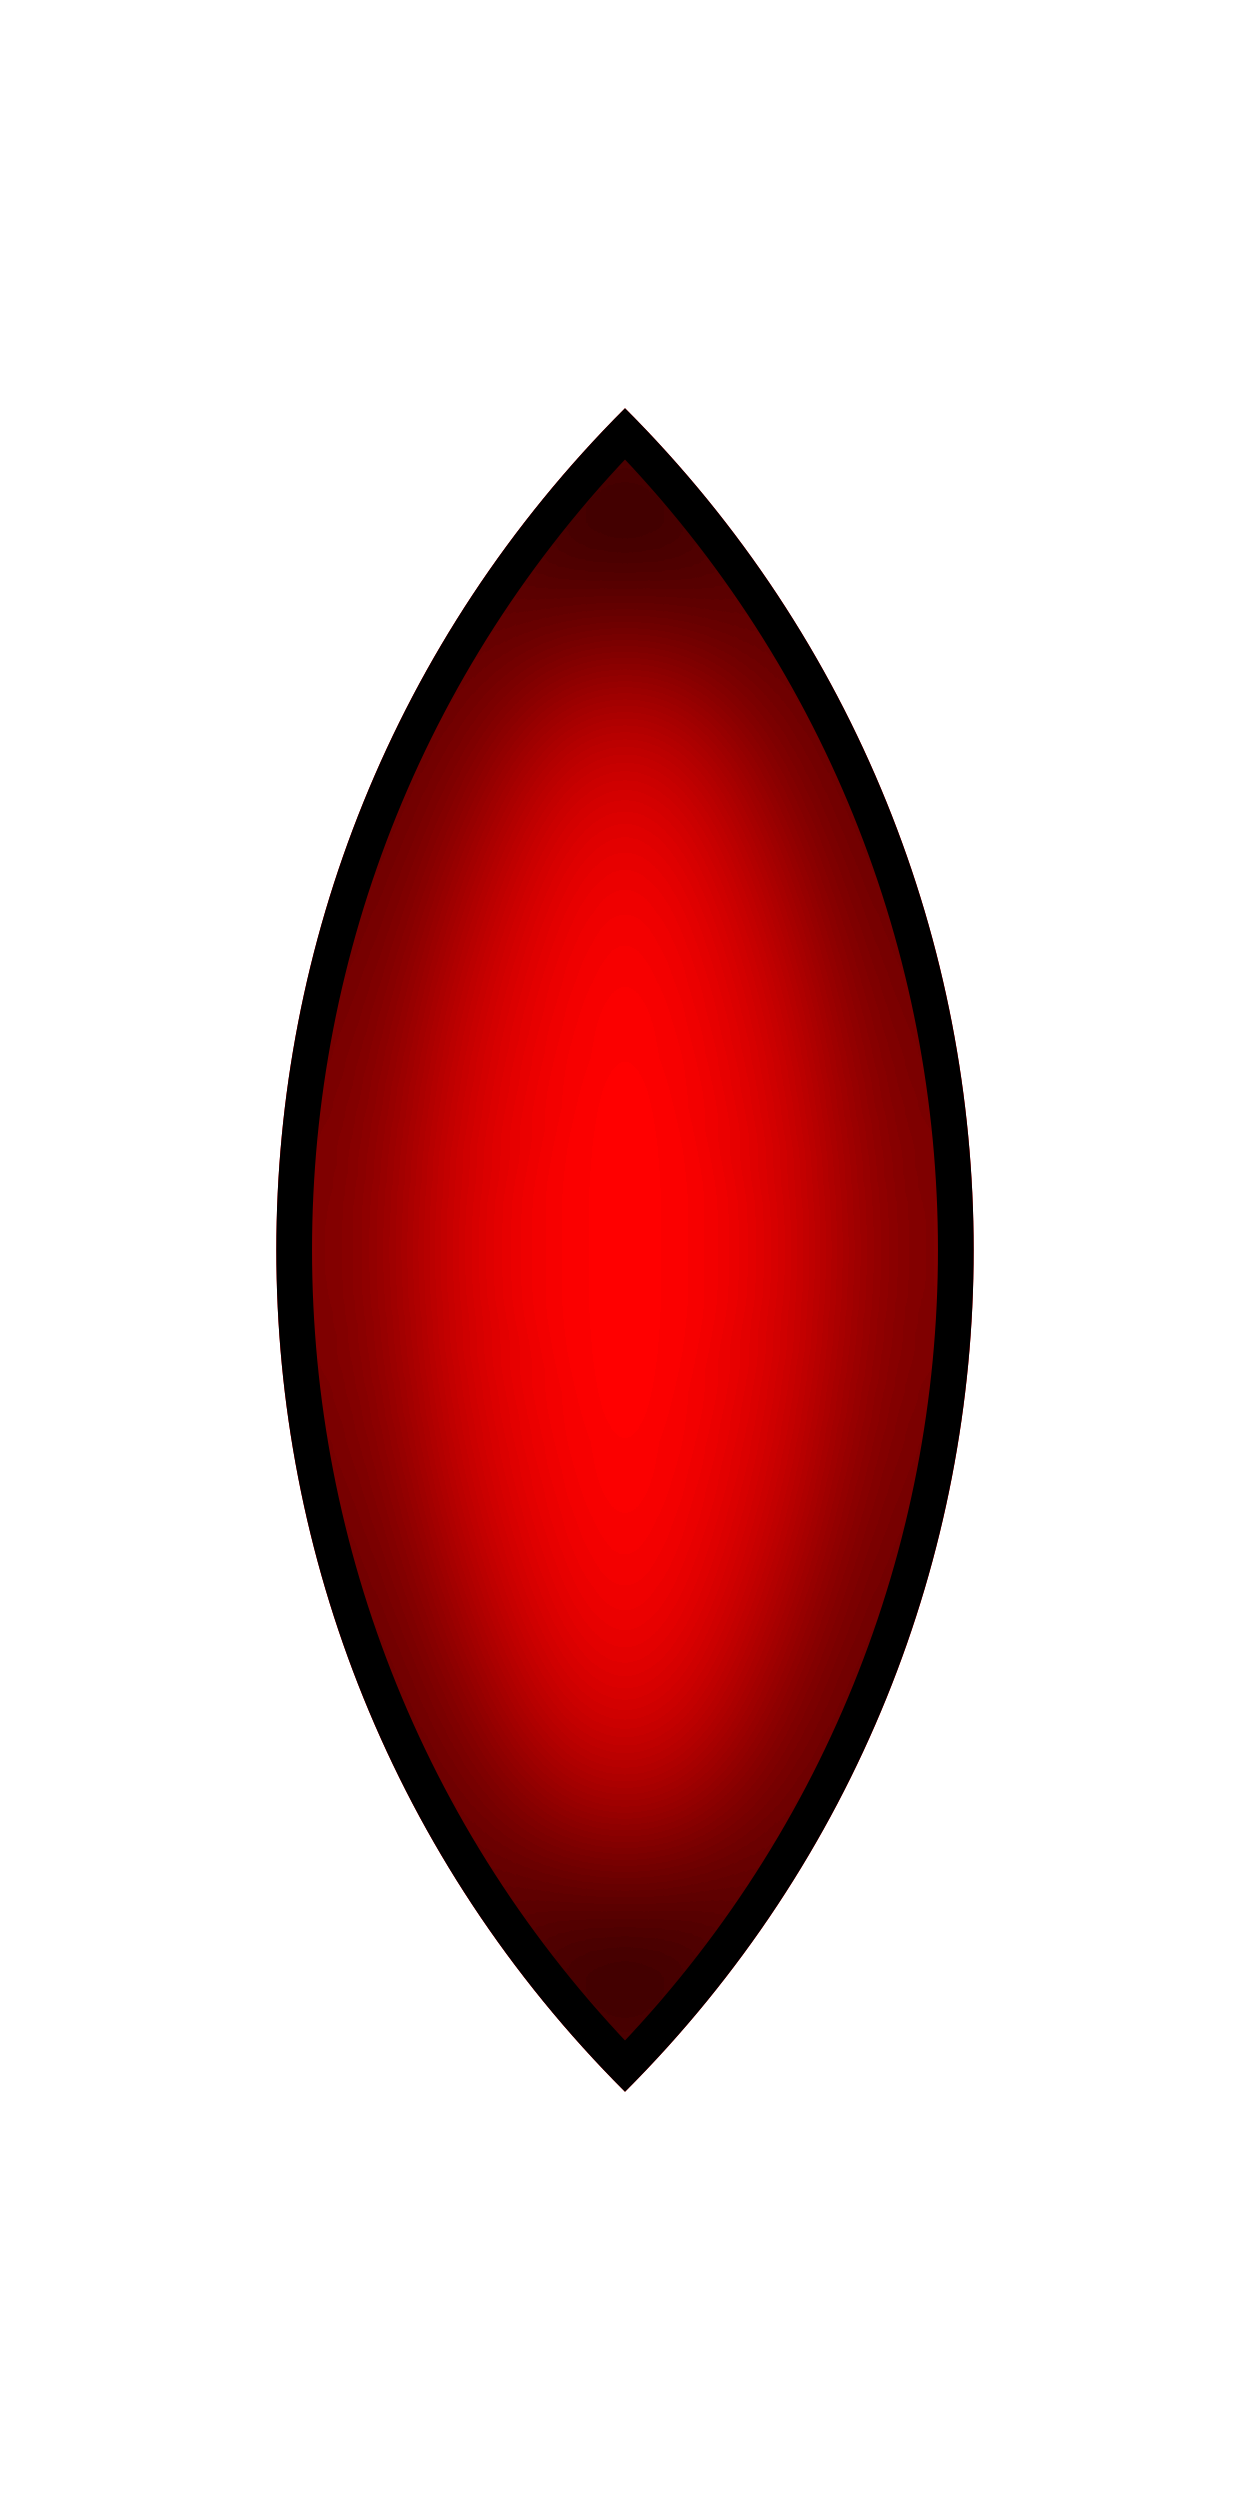
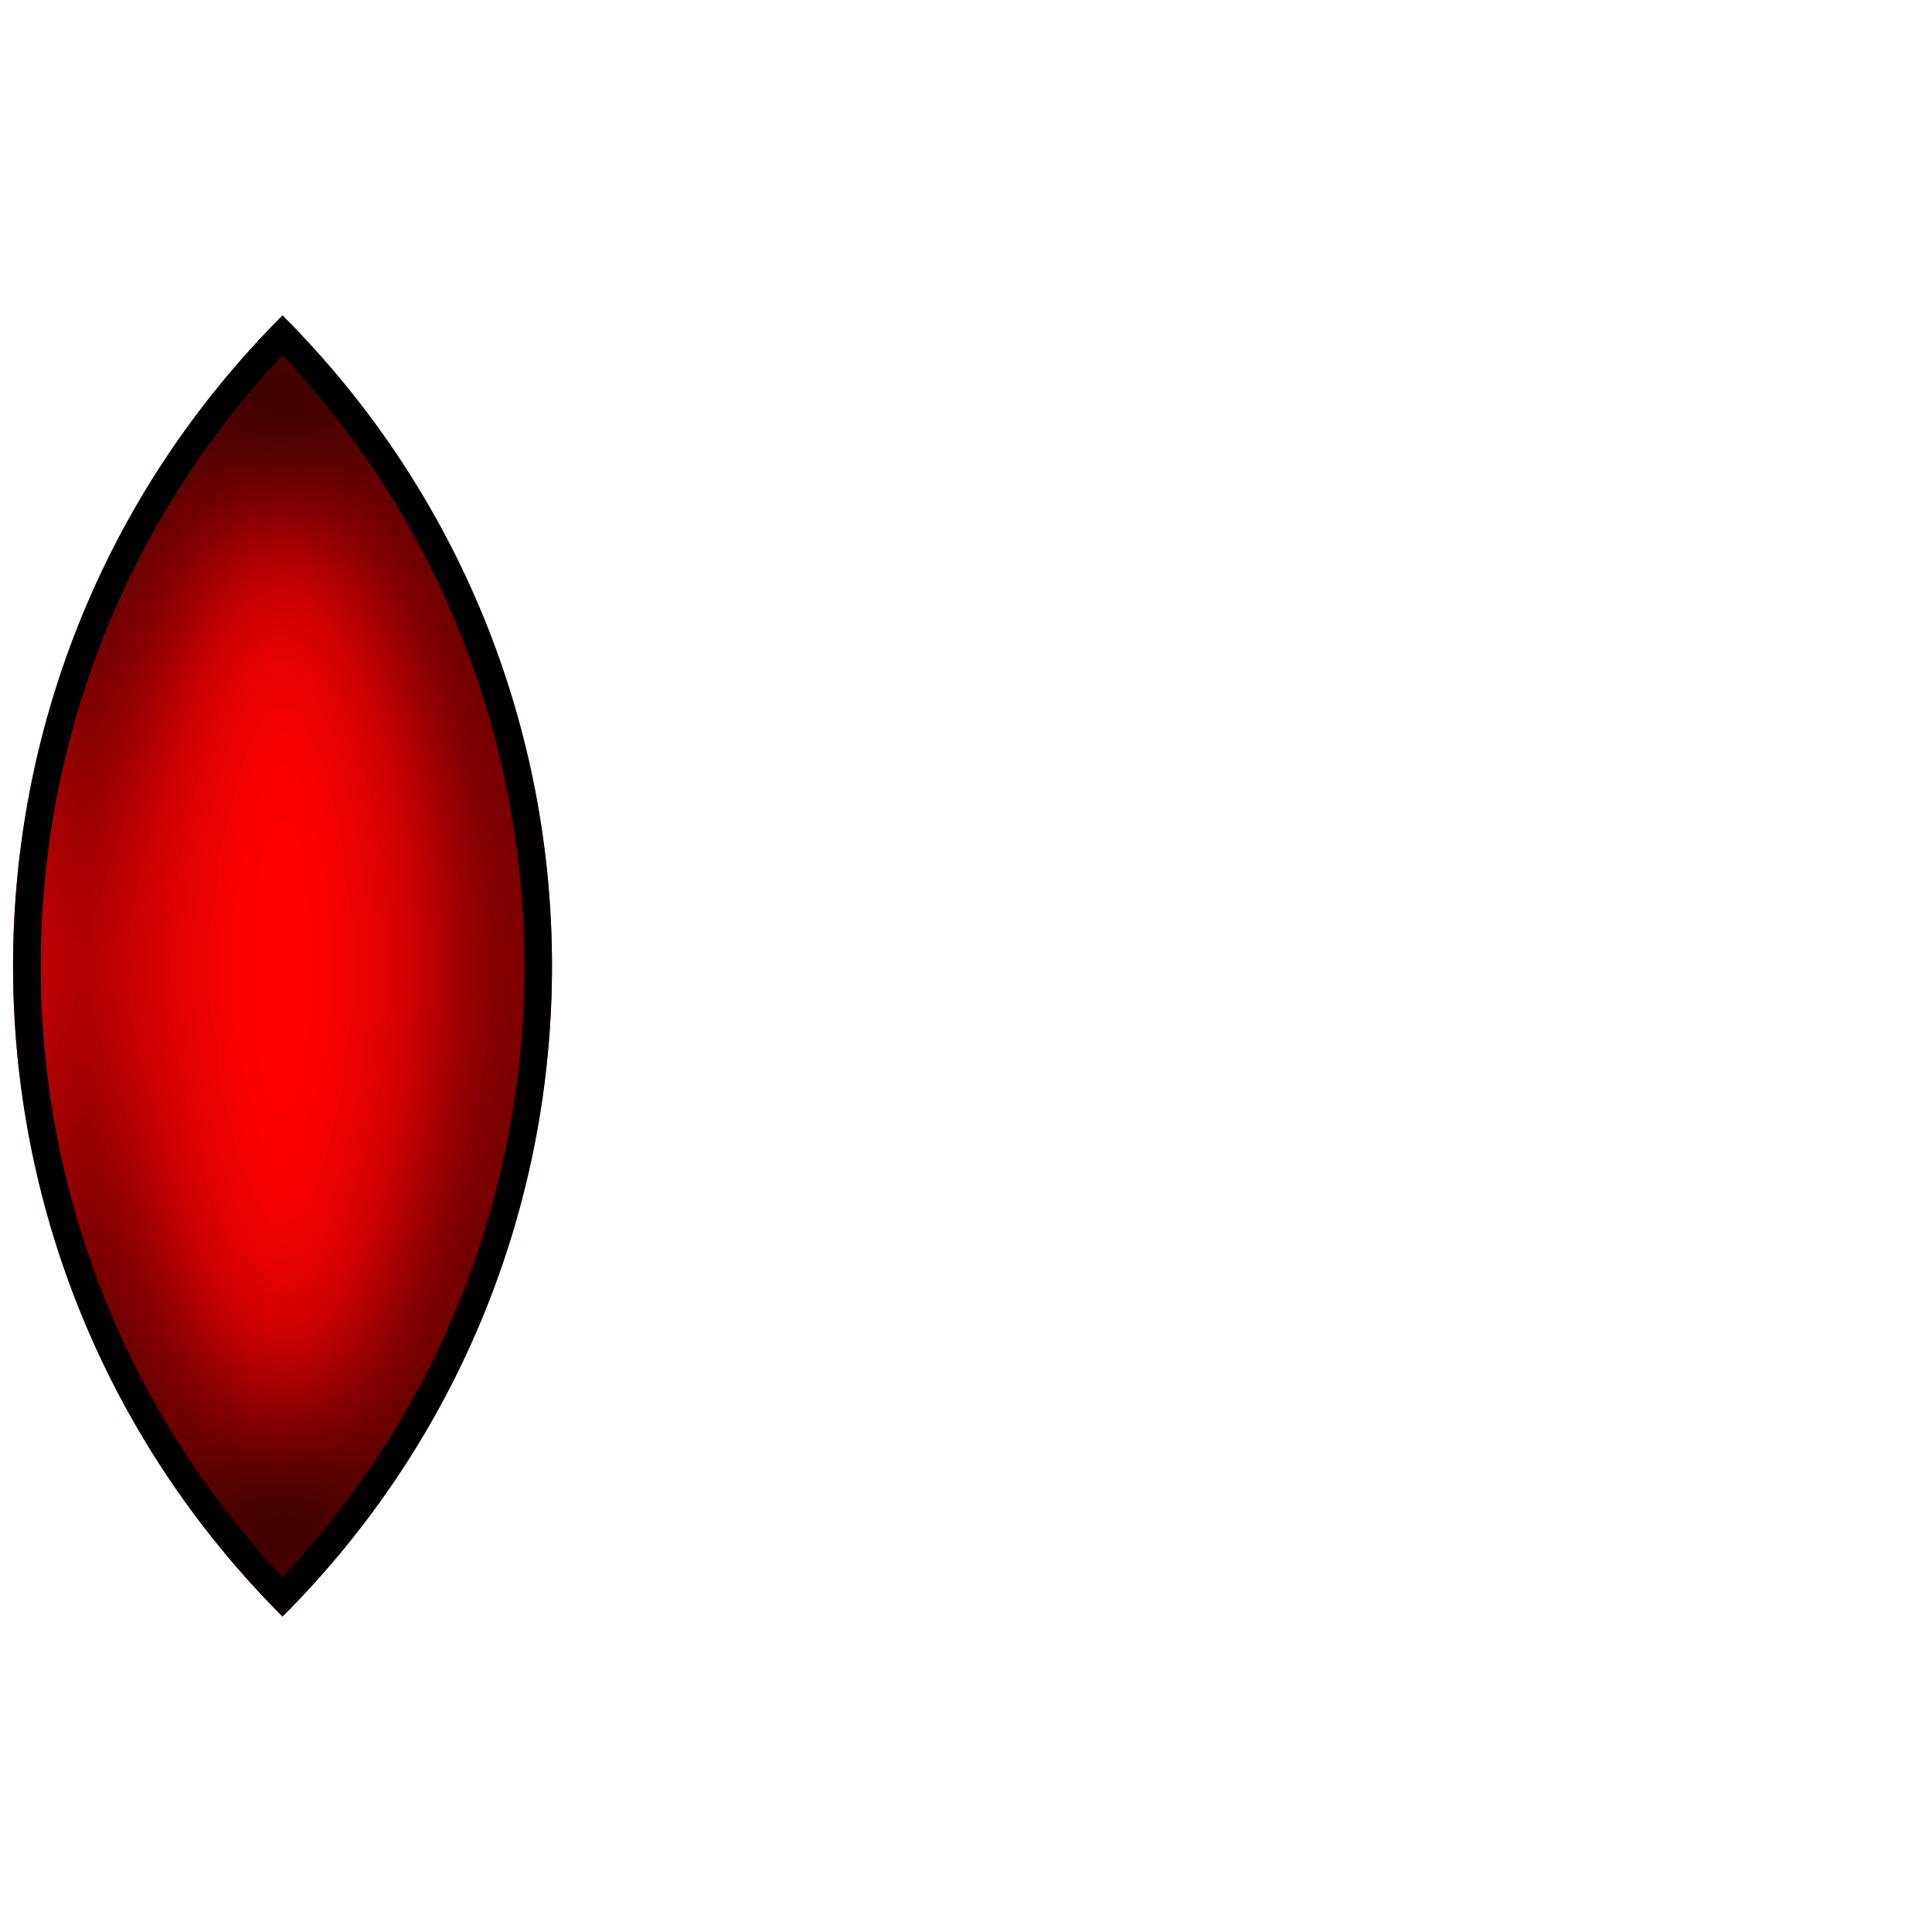
- <svg xmlns="http://www.w3.org/2000/svg" xmlns:xlink="http://www.w3.org/1999/xlink" width="105" height="210">
+ <svg xmlns="http://www.w3.org/2000/svg" xmlns:xlink="http://www.w3.org/1999/xlink" width="210" height="210">
  <defs>
    <filter id="glow">
      <feFlood flood-color="black" flood-opacity="0.6" in="SourceGraphic" />
      <feComposite operator="in" in2="SourceGraphic" />
      <feGaussianBlur stdDeviation="10" />
      <feComponentTransfer result="glow1">
        <feFuncA type="linear" slope="4" intercept="0" />
      </feComponentTransfer>
      <feMerge>
        <feMergeNode in="glow1" />
        <feMergeNode in="SourceGraphic" />
      </feMerge>
    </filter>
    <clipPath id="clip">
-       <path id="path" d="M 52.5 105 m 0 70.71 a 100 100 0 0 0 0 -141.42 a 100 100 0 0 0 0 141.42 z" />
+       <path id="path" d="M 30.71 105 m 0 70.71 a 100 100 0 0 0 0 -141.42 a 100 100 0 0 0 0 141.42 z" />
    </clipPath>
  </defs>
  <use clip-path="url(#clip)" fill="#F00" xlink:href="#path" />
  <use filter="url(#glow)" clip-path="url(#clip)" fill="none" stroke="black" stroke-width="6" xlink:href="#path" />
</svg>
